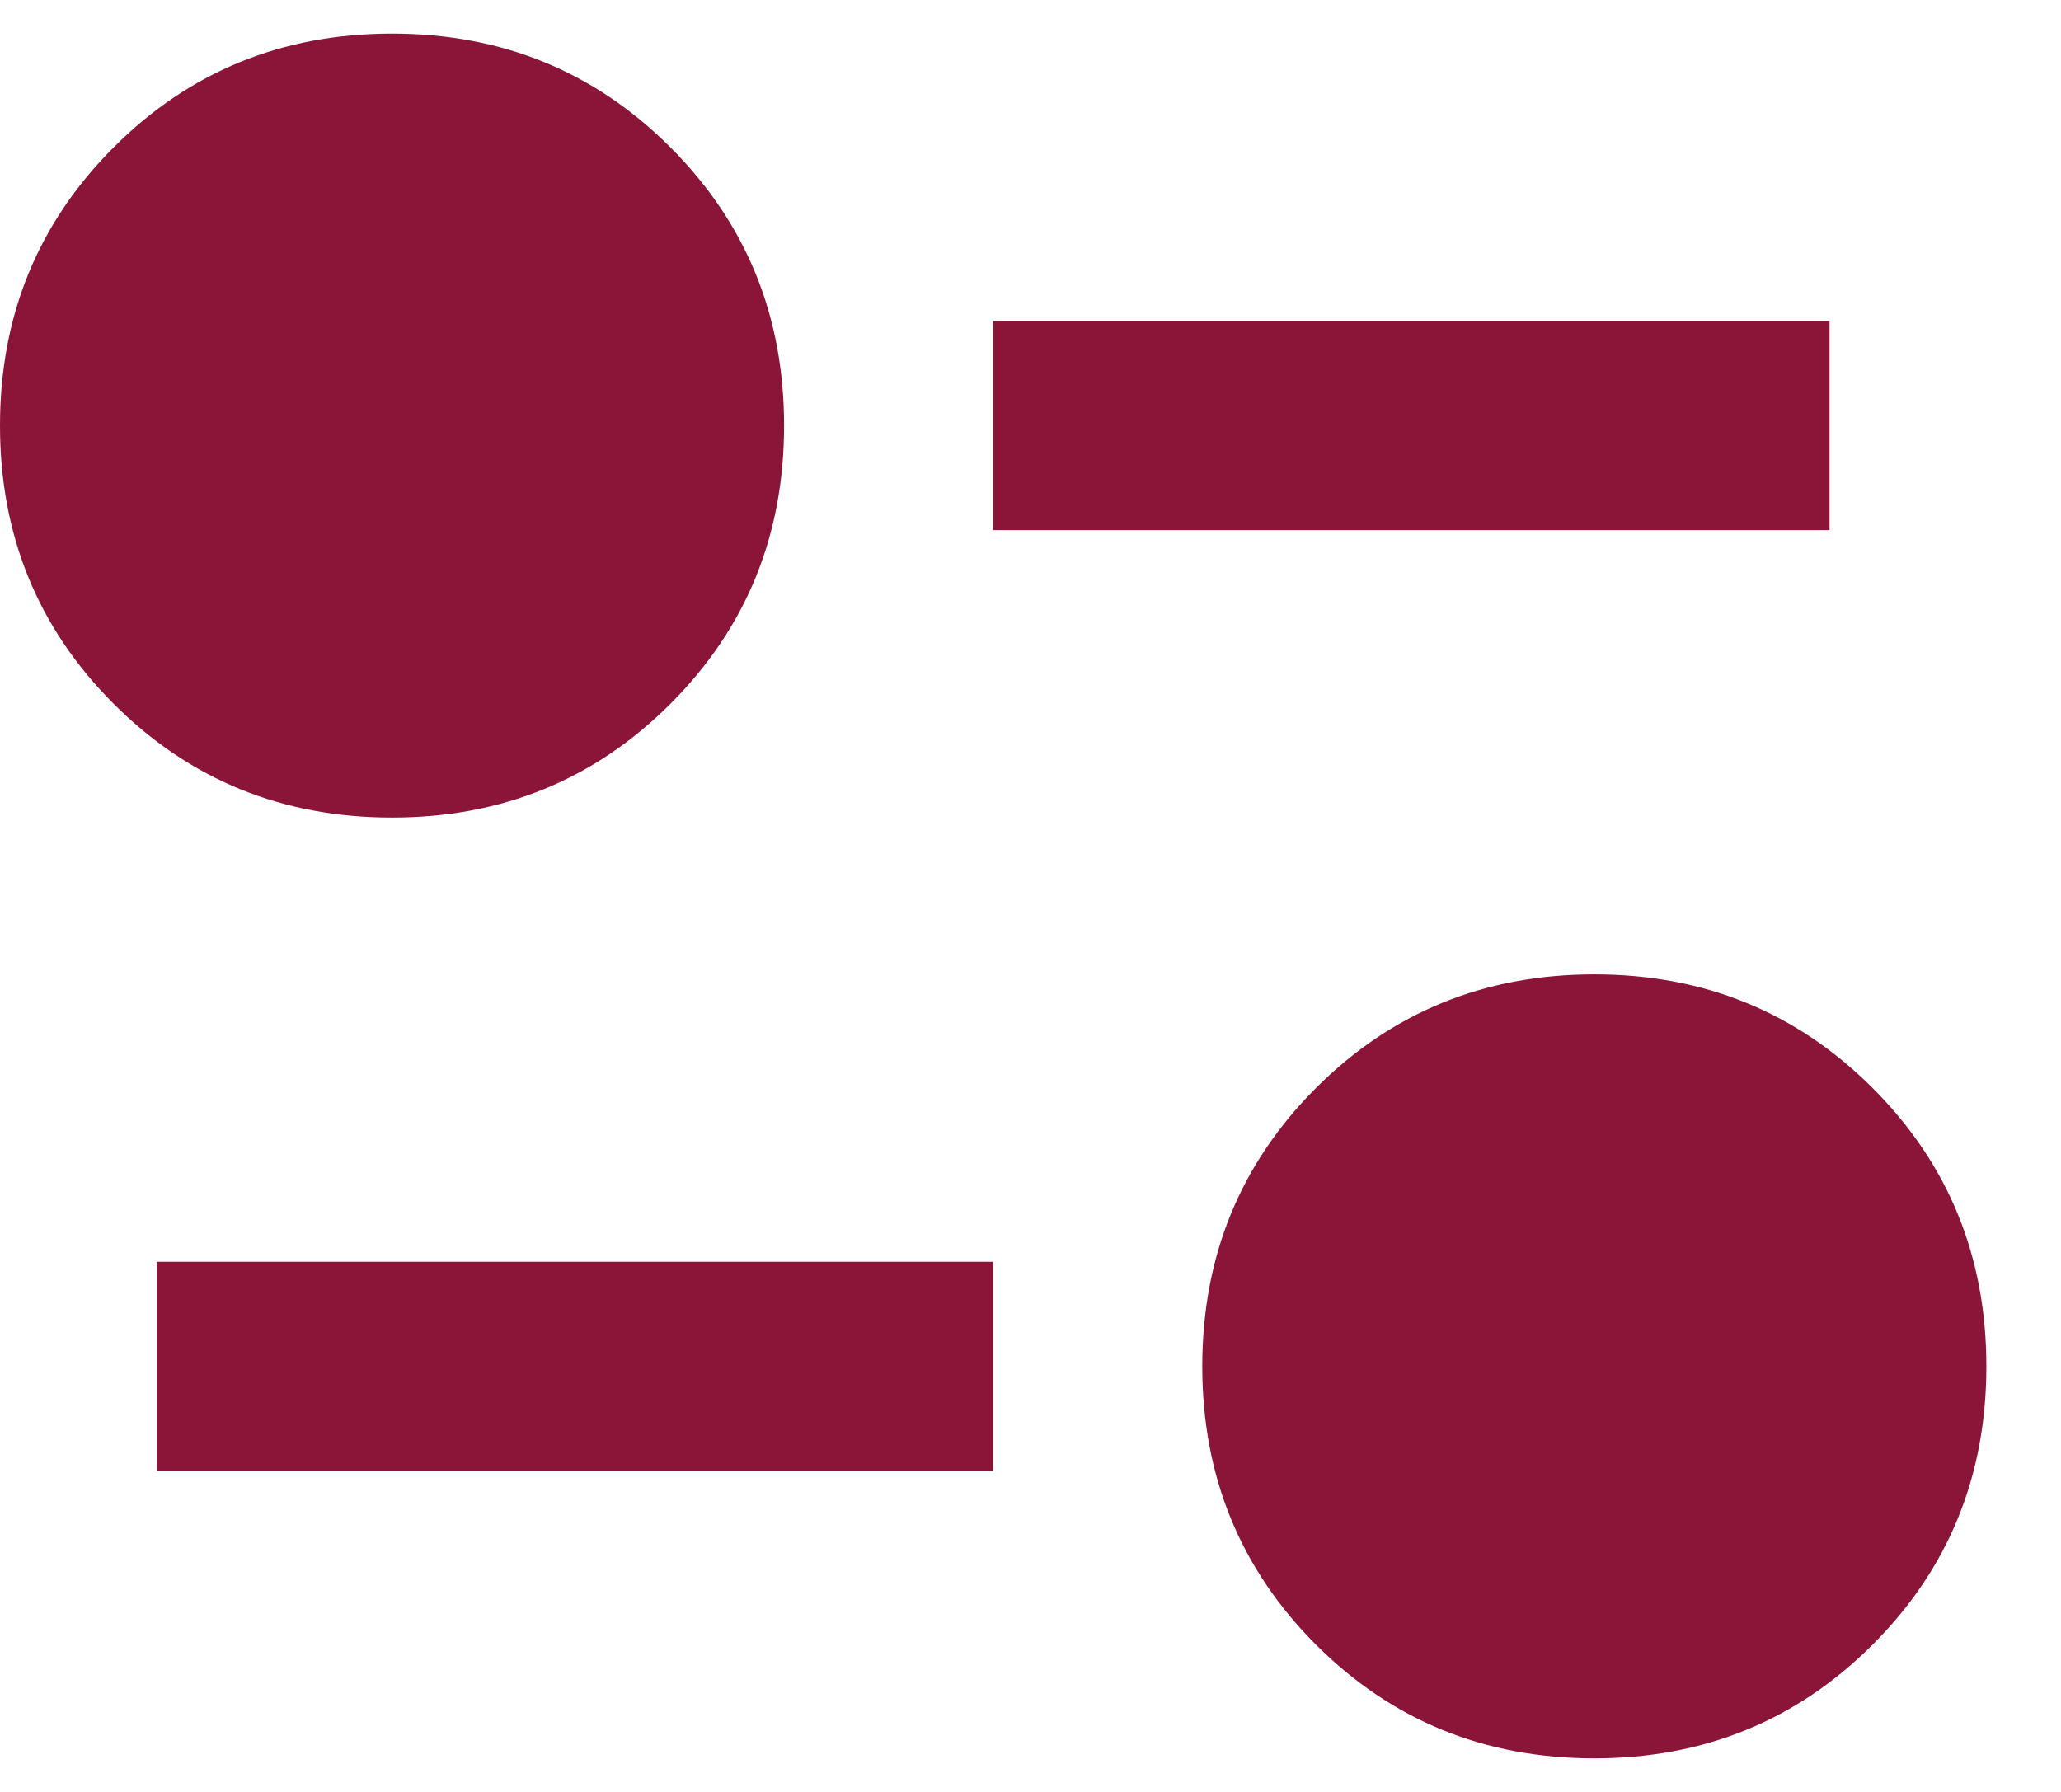
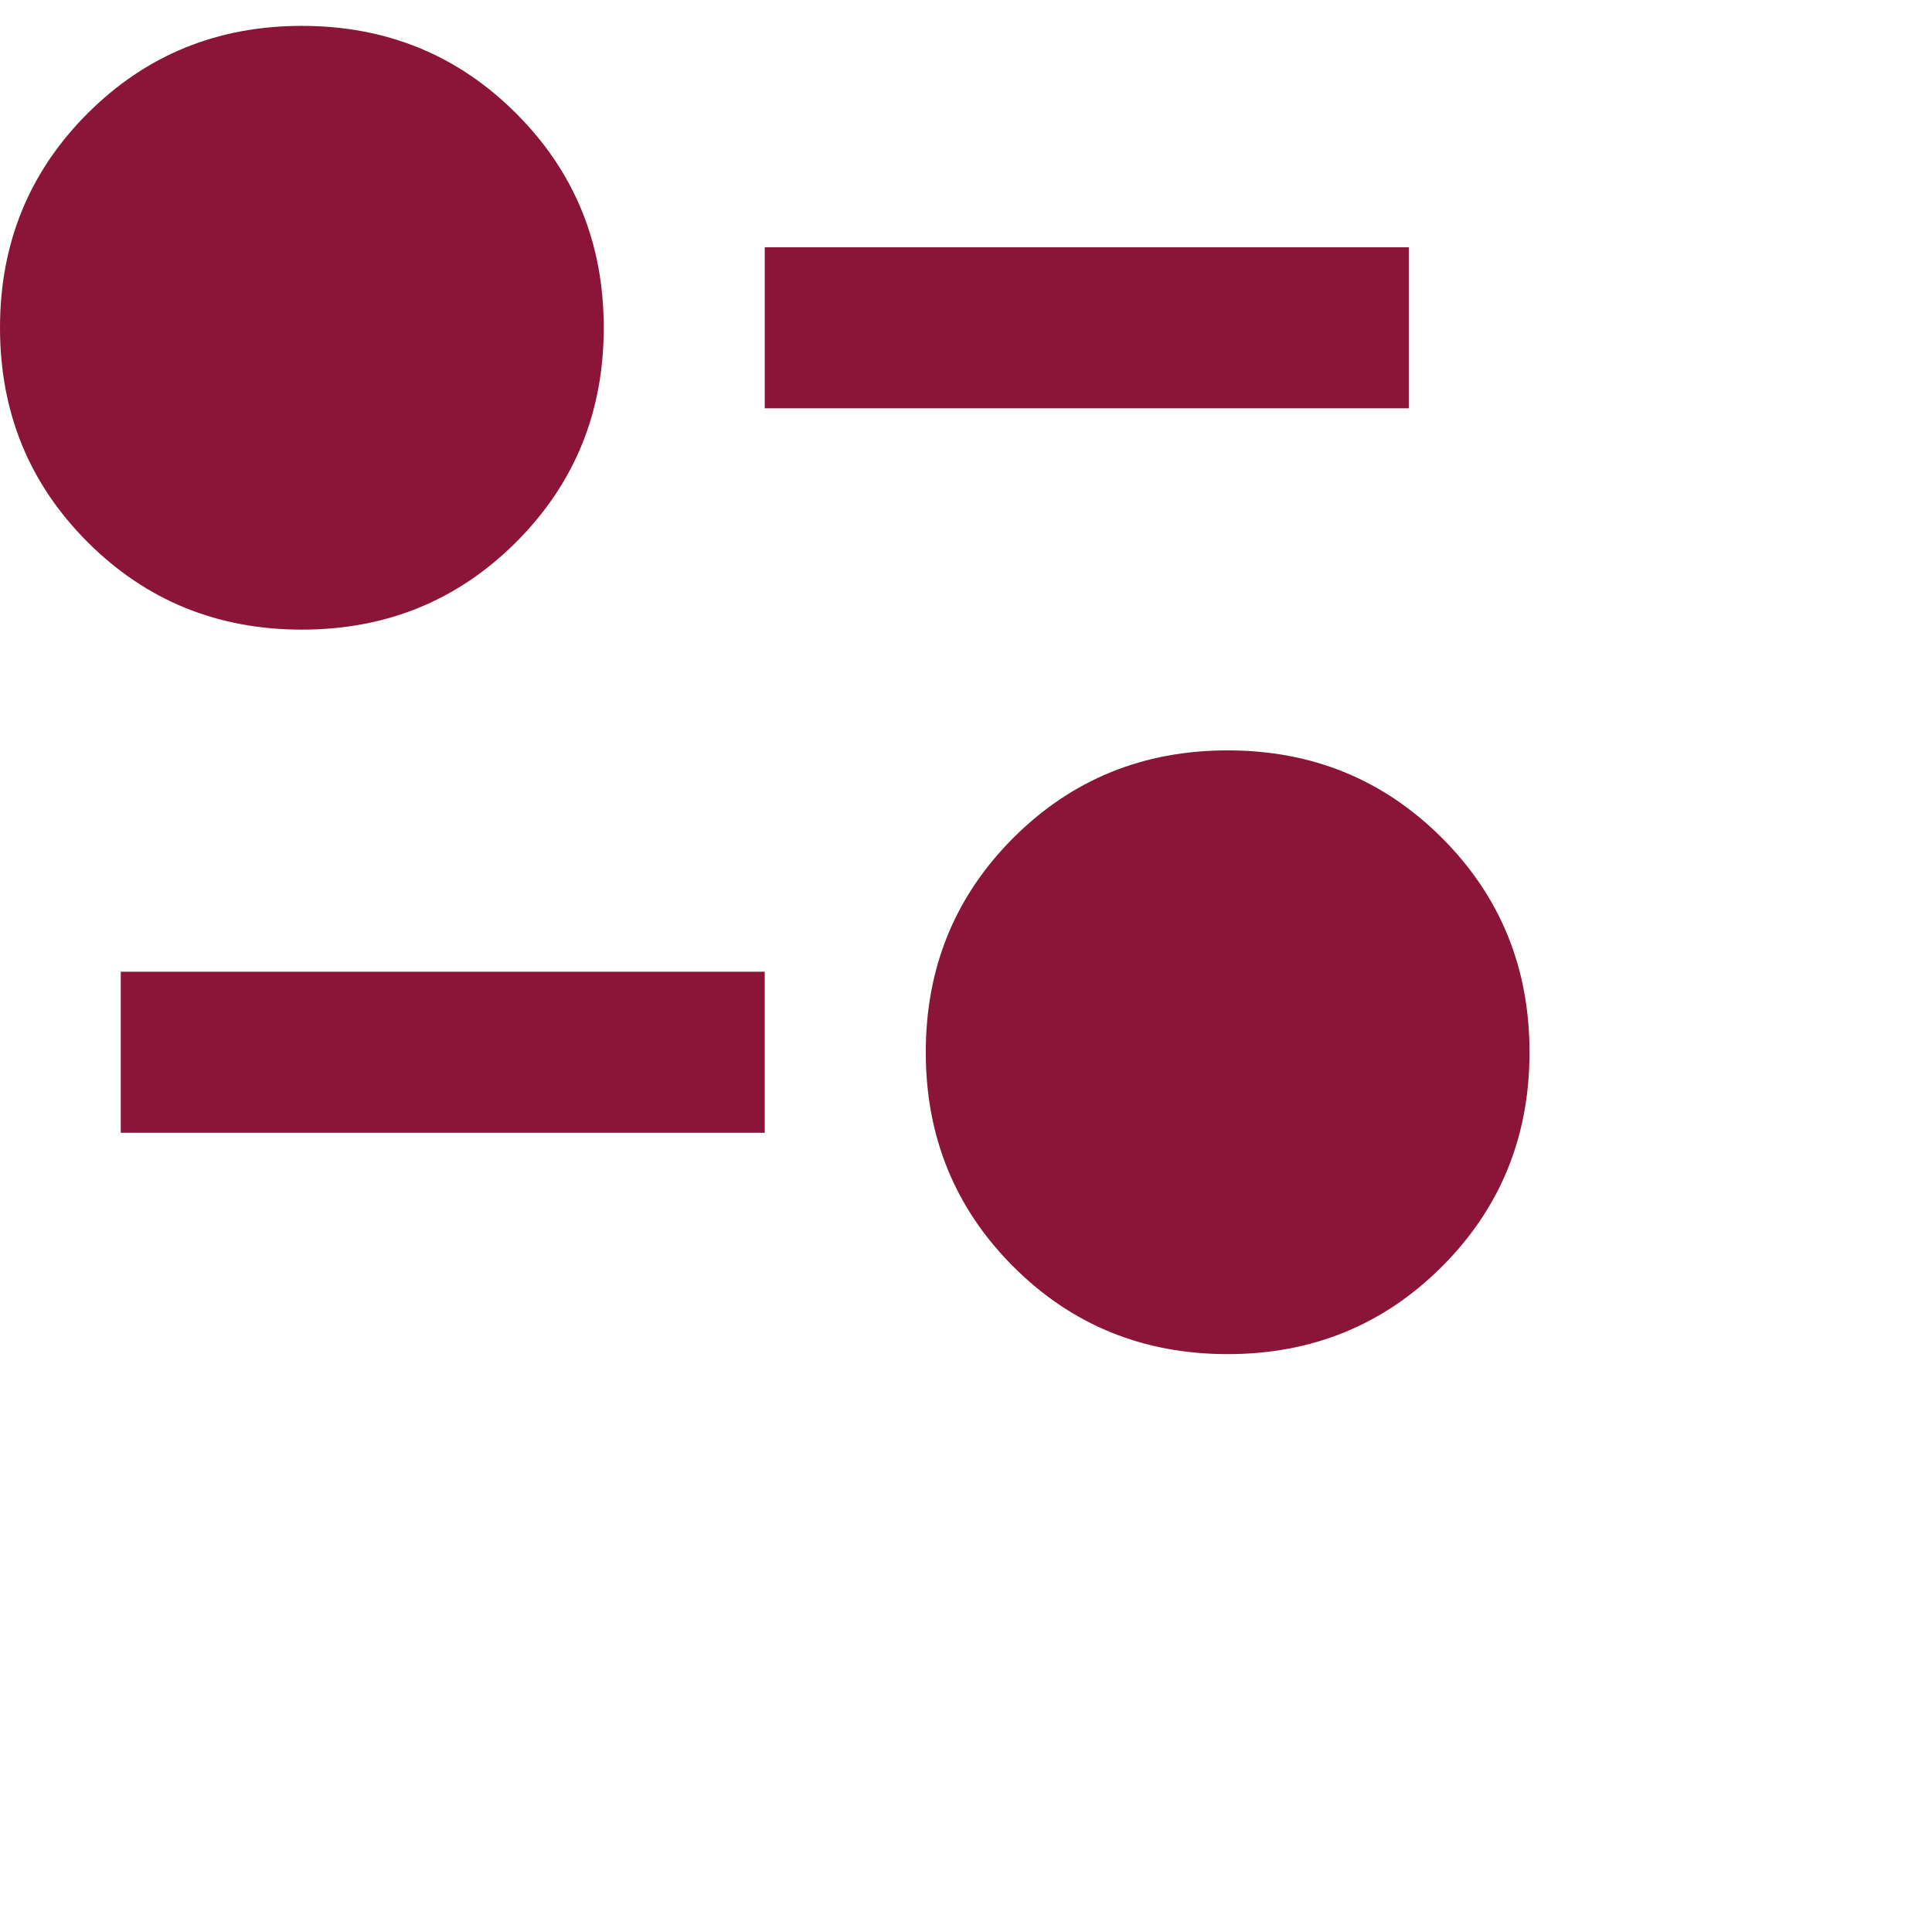
- <svg xmlns="http://www.w3.org/2000/svg" width="23" height="20" viewBox="0 0 23 20" fill="none">
+ <svg xmlns="http://www.w3.org/2000/svg" width="28" height="28" viewBox="0 0 28 28" fill="none">
  <path d="M17.792 19.625C16.567 19.625 15.531 19.202 14.685 18.356C13.84 17.51 13.417 16.475 13.417 15.25C13.417 14.025 13.84 12.99 14.685 12.144C15.531 11.298 16.567 10.875 17.792 10.875C19.017 10.875 20.052 11.298 20.898 12.144C21.744 12.99 22.167 14.025 22.167 15.25C22.167 16.475 21.744 17.51 20.898 18.356C20.052 19.202 19.017 19.625 17.792 19.625ZM1.75 16.417V14.083H11.083V16.417H1.75ZM4.375 9.125C3.15 9.125 2.115 8.702 1.269 7.856C0.423 7.01 0 5.975 0 4.75C0 3.525 0.423 2.49 1.269 1.644C2.115 0.798 3.15 0.375 4.375 0.375C5.6 0.375 6.635 0.798 7.481 1.644C8.327 2.49 8.75 3.525 8.75 4.75C8.75 5.975 8.327 7.01 7.481 7.856C6.635 8.702 5.6 9.125 4.375 9.125ZM11.083 5.917V3.583H20.417V5.917H11.083Z" fill="#8A1538" />
</svg>
